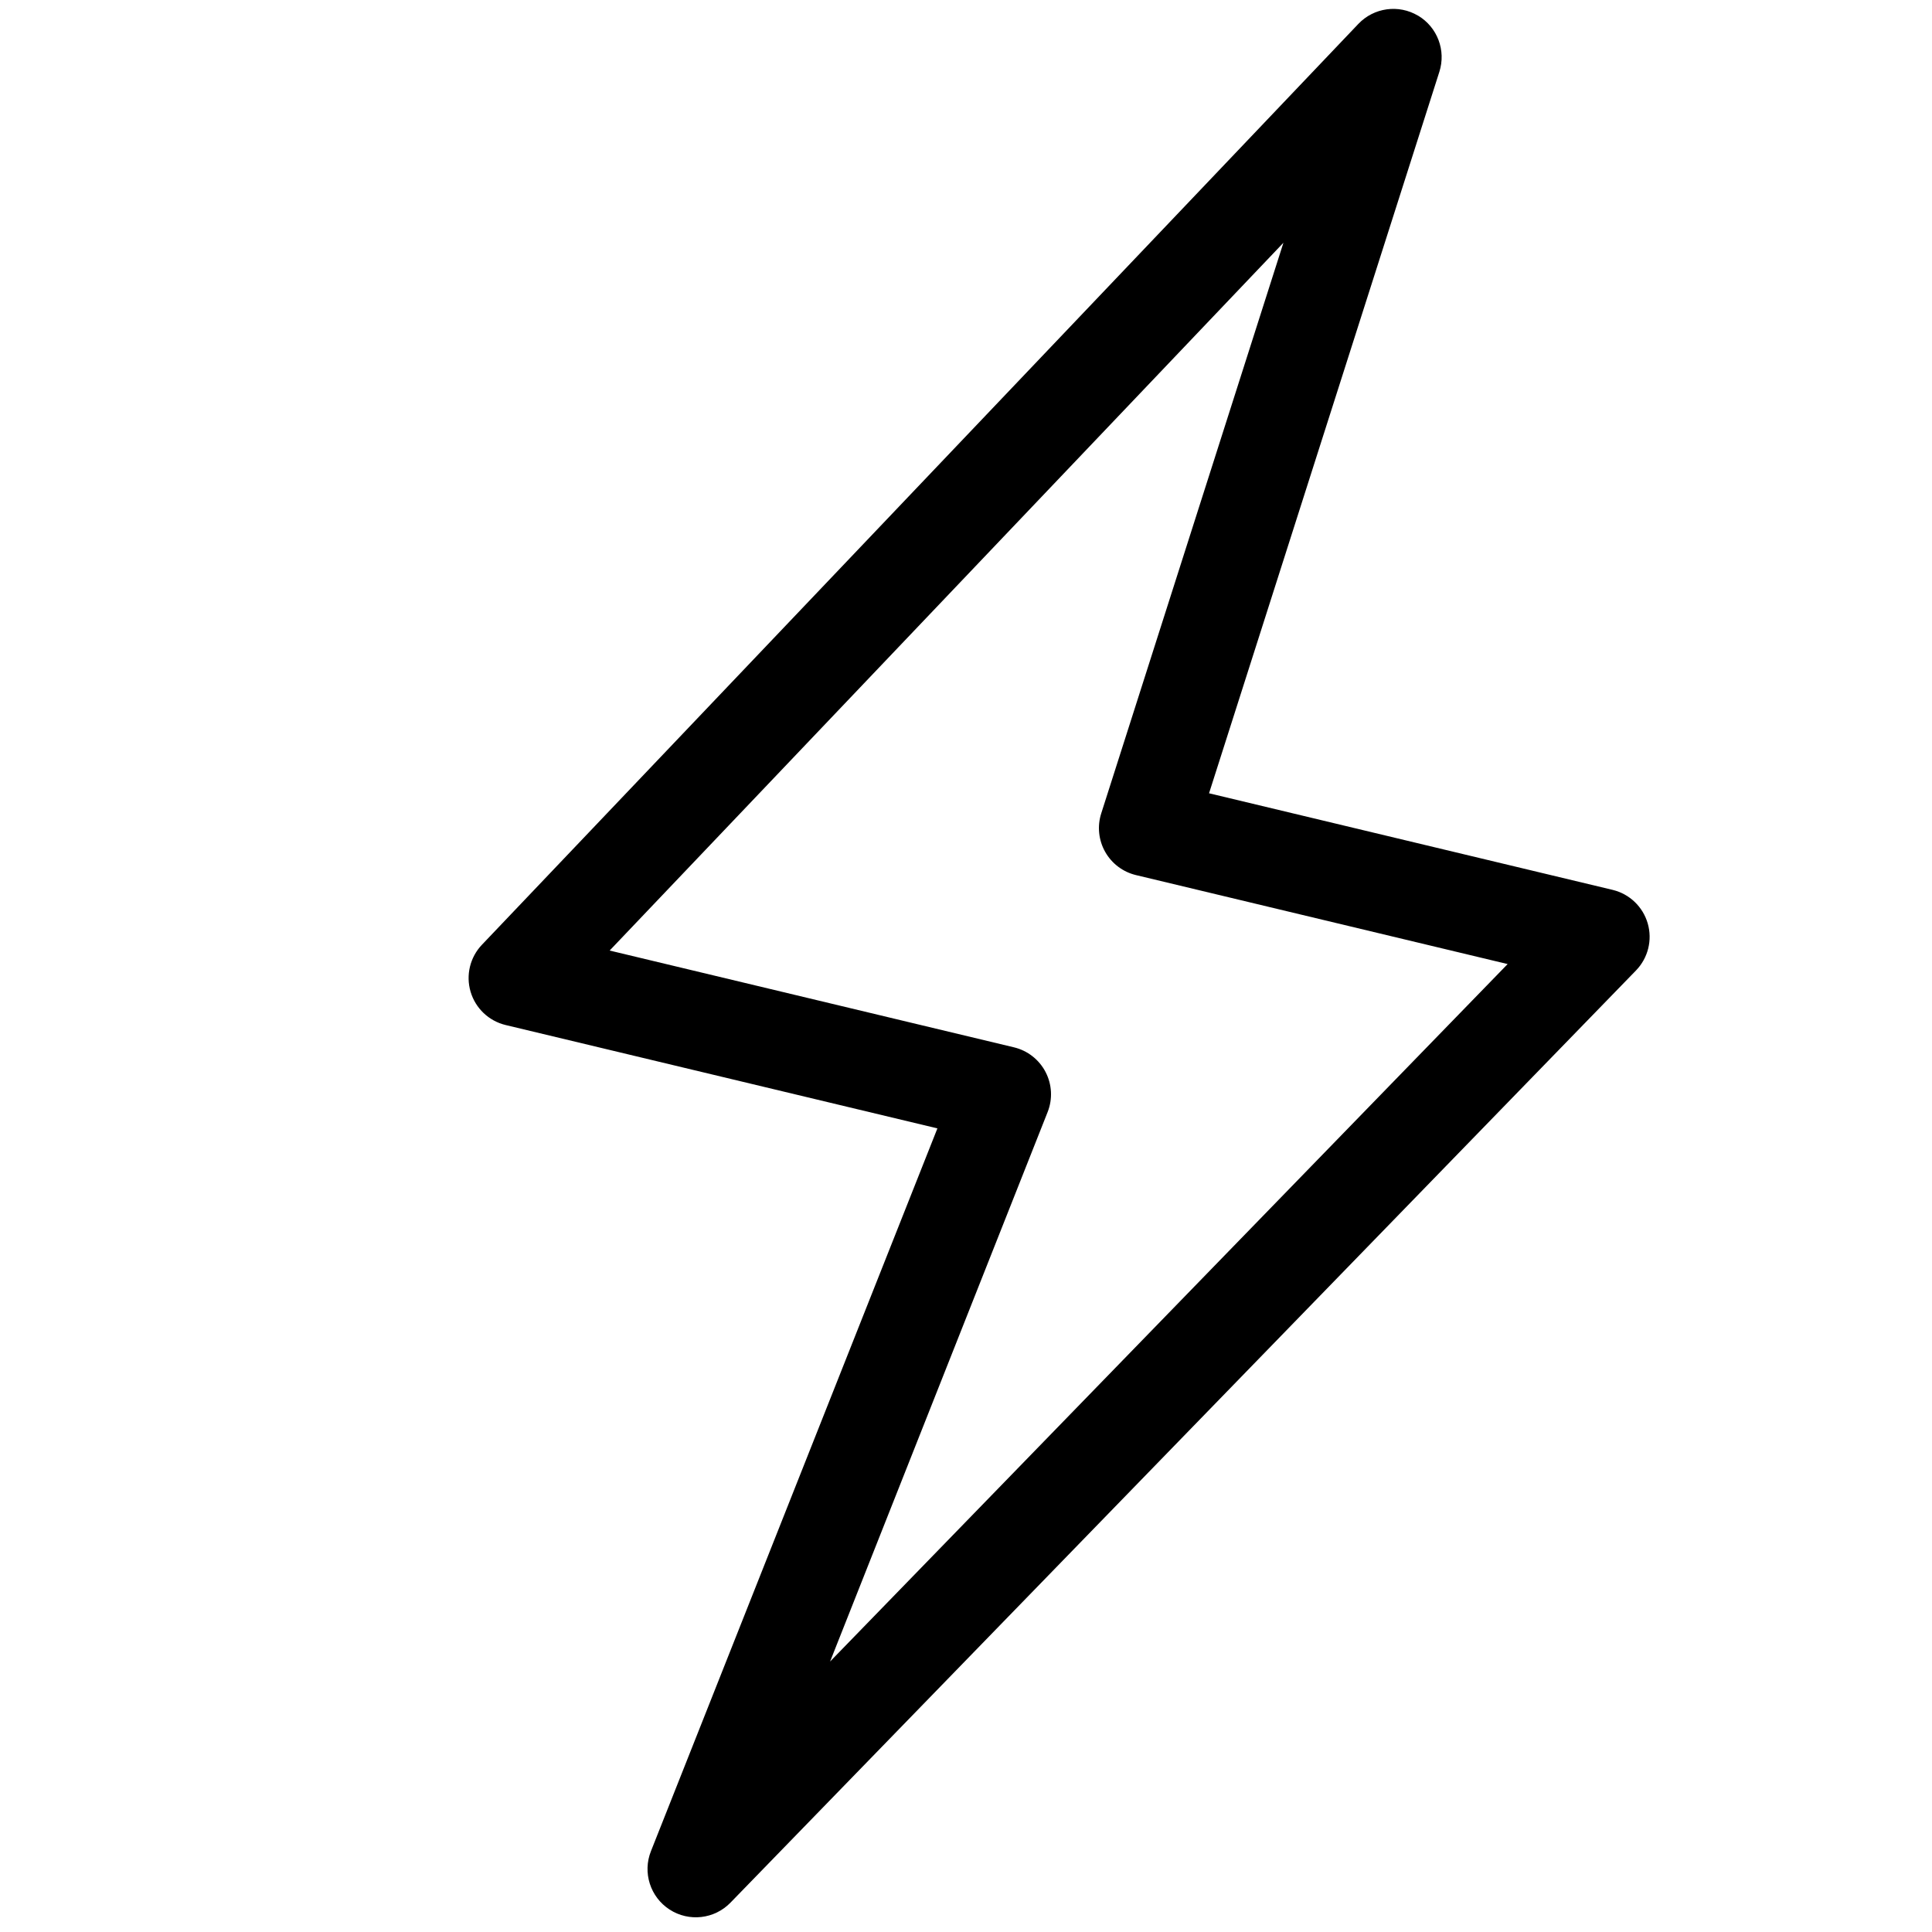
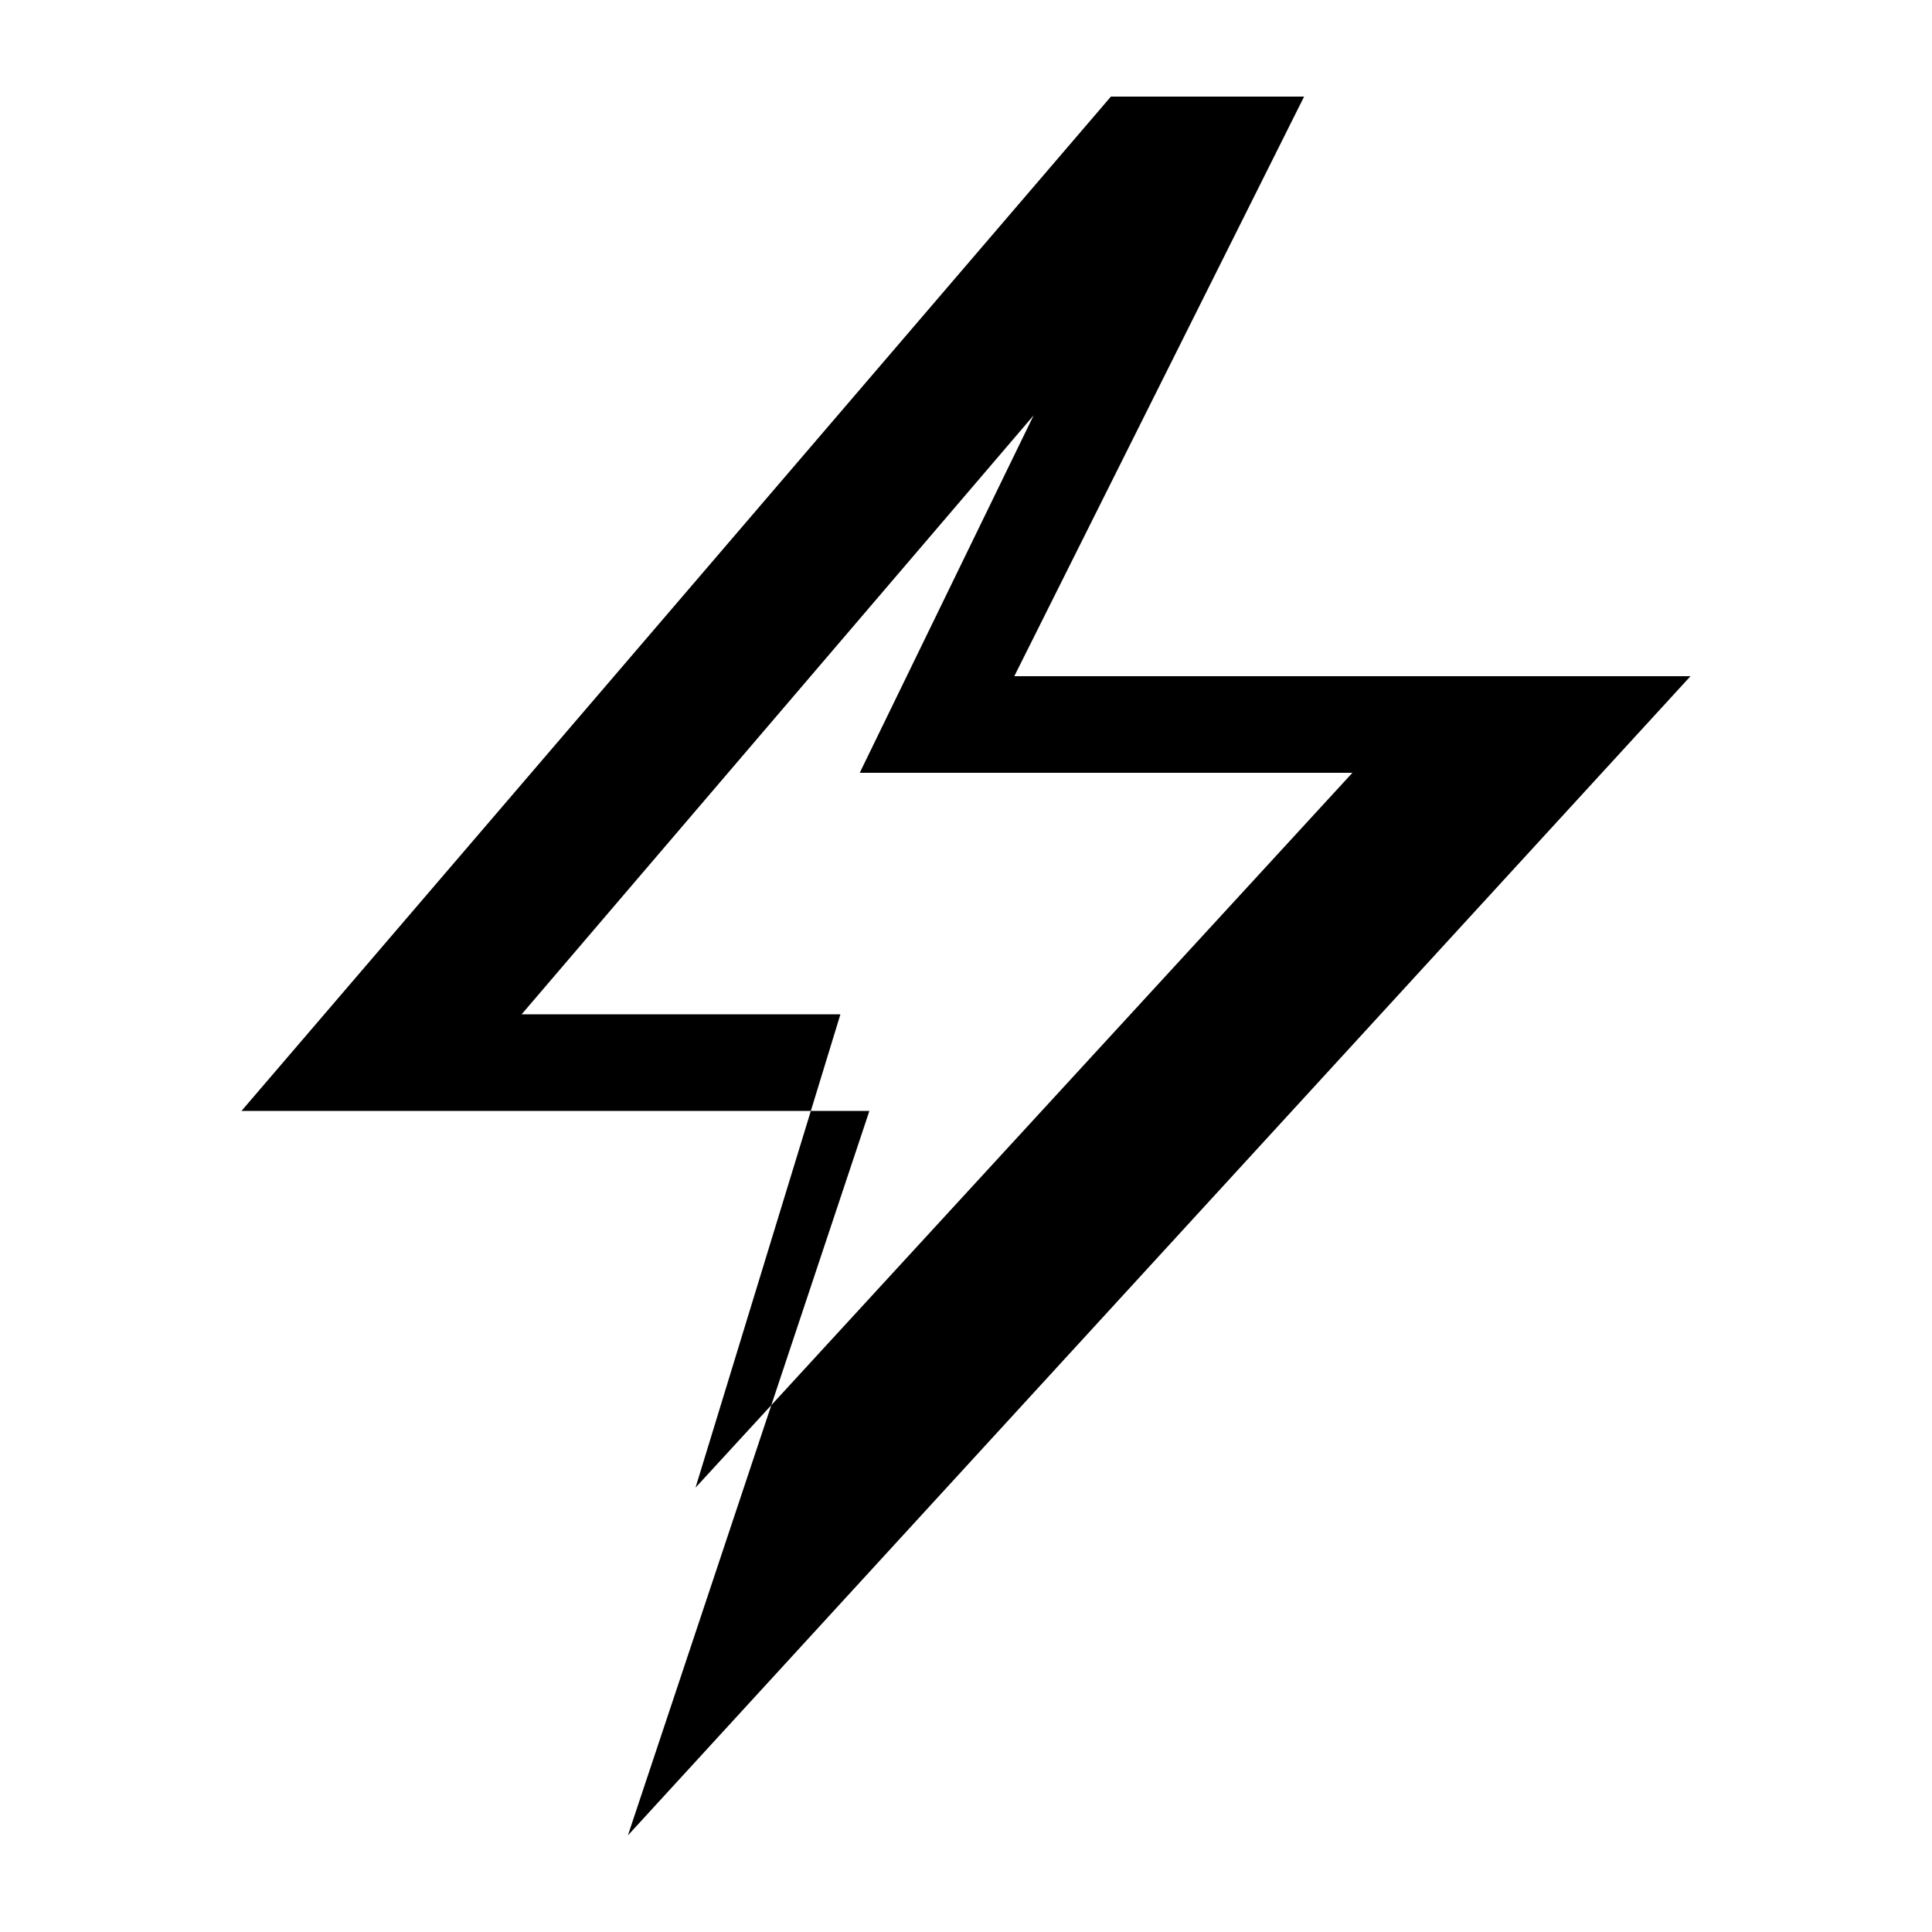
- <svg xmlns="http://www.w3.org/2000/svg" class="icon icon-accordion icon-lightning-bolt" viewBox="0 0 20 20">
-   <path d="M14.68.162a.5.5 0 0 1 .22.582l-2.384 7.468 4.178 1a.5.5 0 0 1 .242.834l-9.373 9.649a.5.5 0 0 1-.824-.533l2.965-7.481-4.47-1.07a.5.5 0 0 1-.245-.831L14.062.247a.5.5 0 0 1 .617-.085M6.311 9.84l4.186 1.002a.5.5 0 0 1 .348.67L8.593 17.2l7.014-7.22-3.847-.921a.5.5 0 0 1-.36-.639l1.886-5.907z" />
+ <svg xmlns="http://www.w3.org/2000/svg" fill="none" class="icon icon-accordion icon-lightning-bolt" viewBox="0 0 20 20">
+   <path fill="currentColor" fill-rule="evenodd" d="M11.5 1l-9 10.5h6.5l-2.5 7.5 11-12h-7l3-6h-2zm-1.8 9.5H5.4l5.3-6.2-1.8 3.7h5.1l-6.8 7.4 1.5-4.9z" clip-rule="evenodd" />
</svg>
